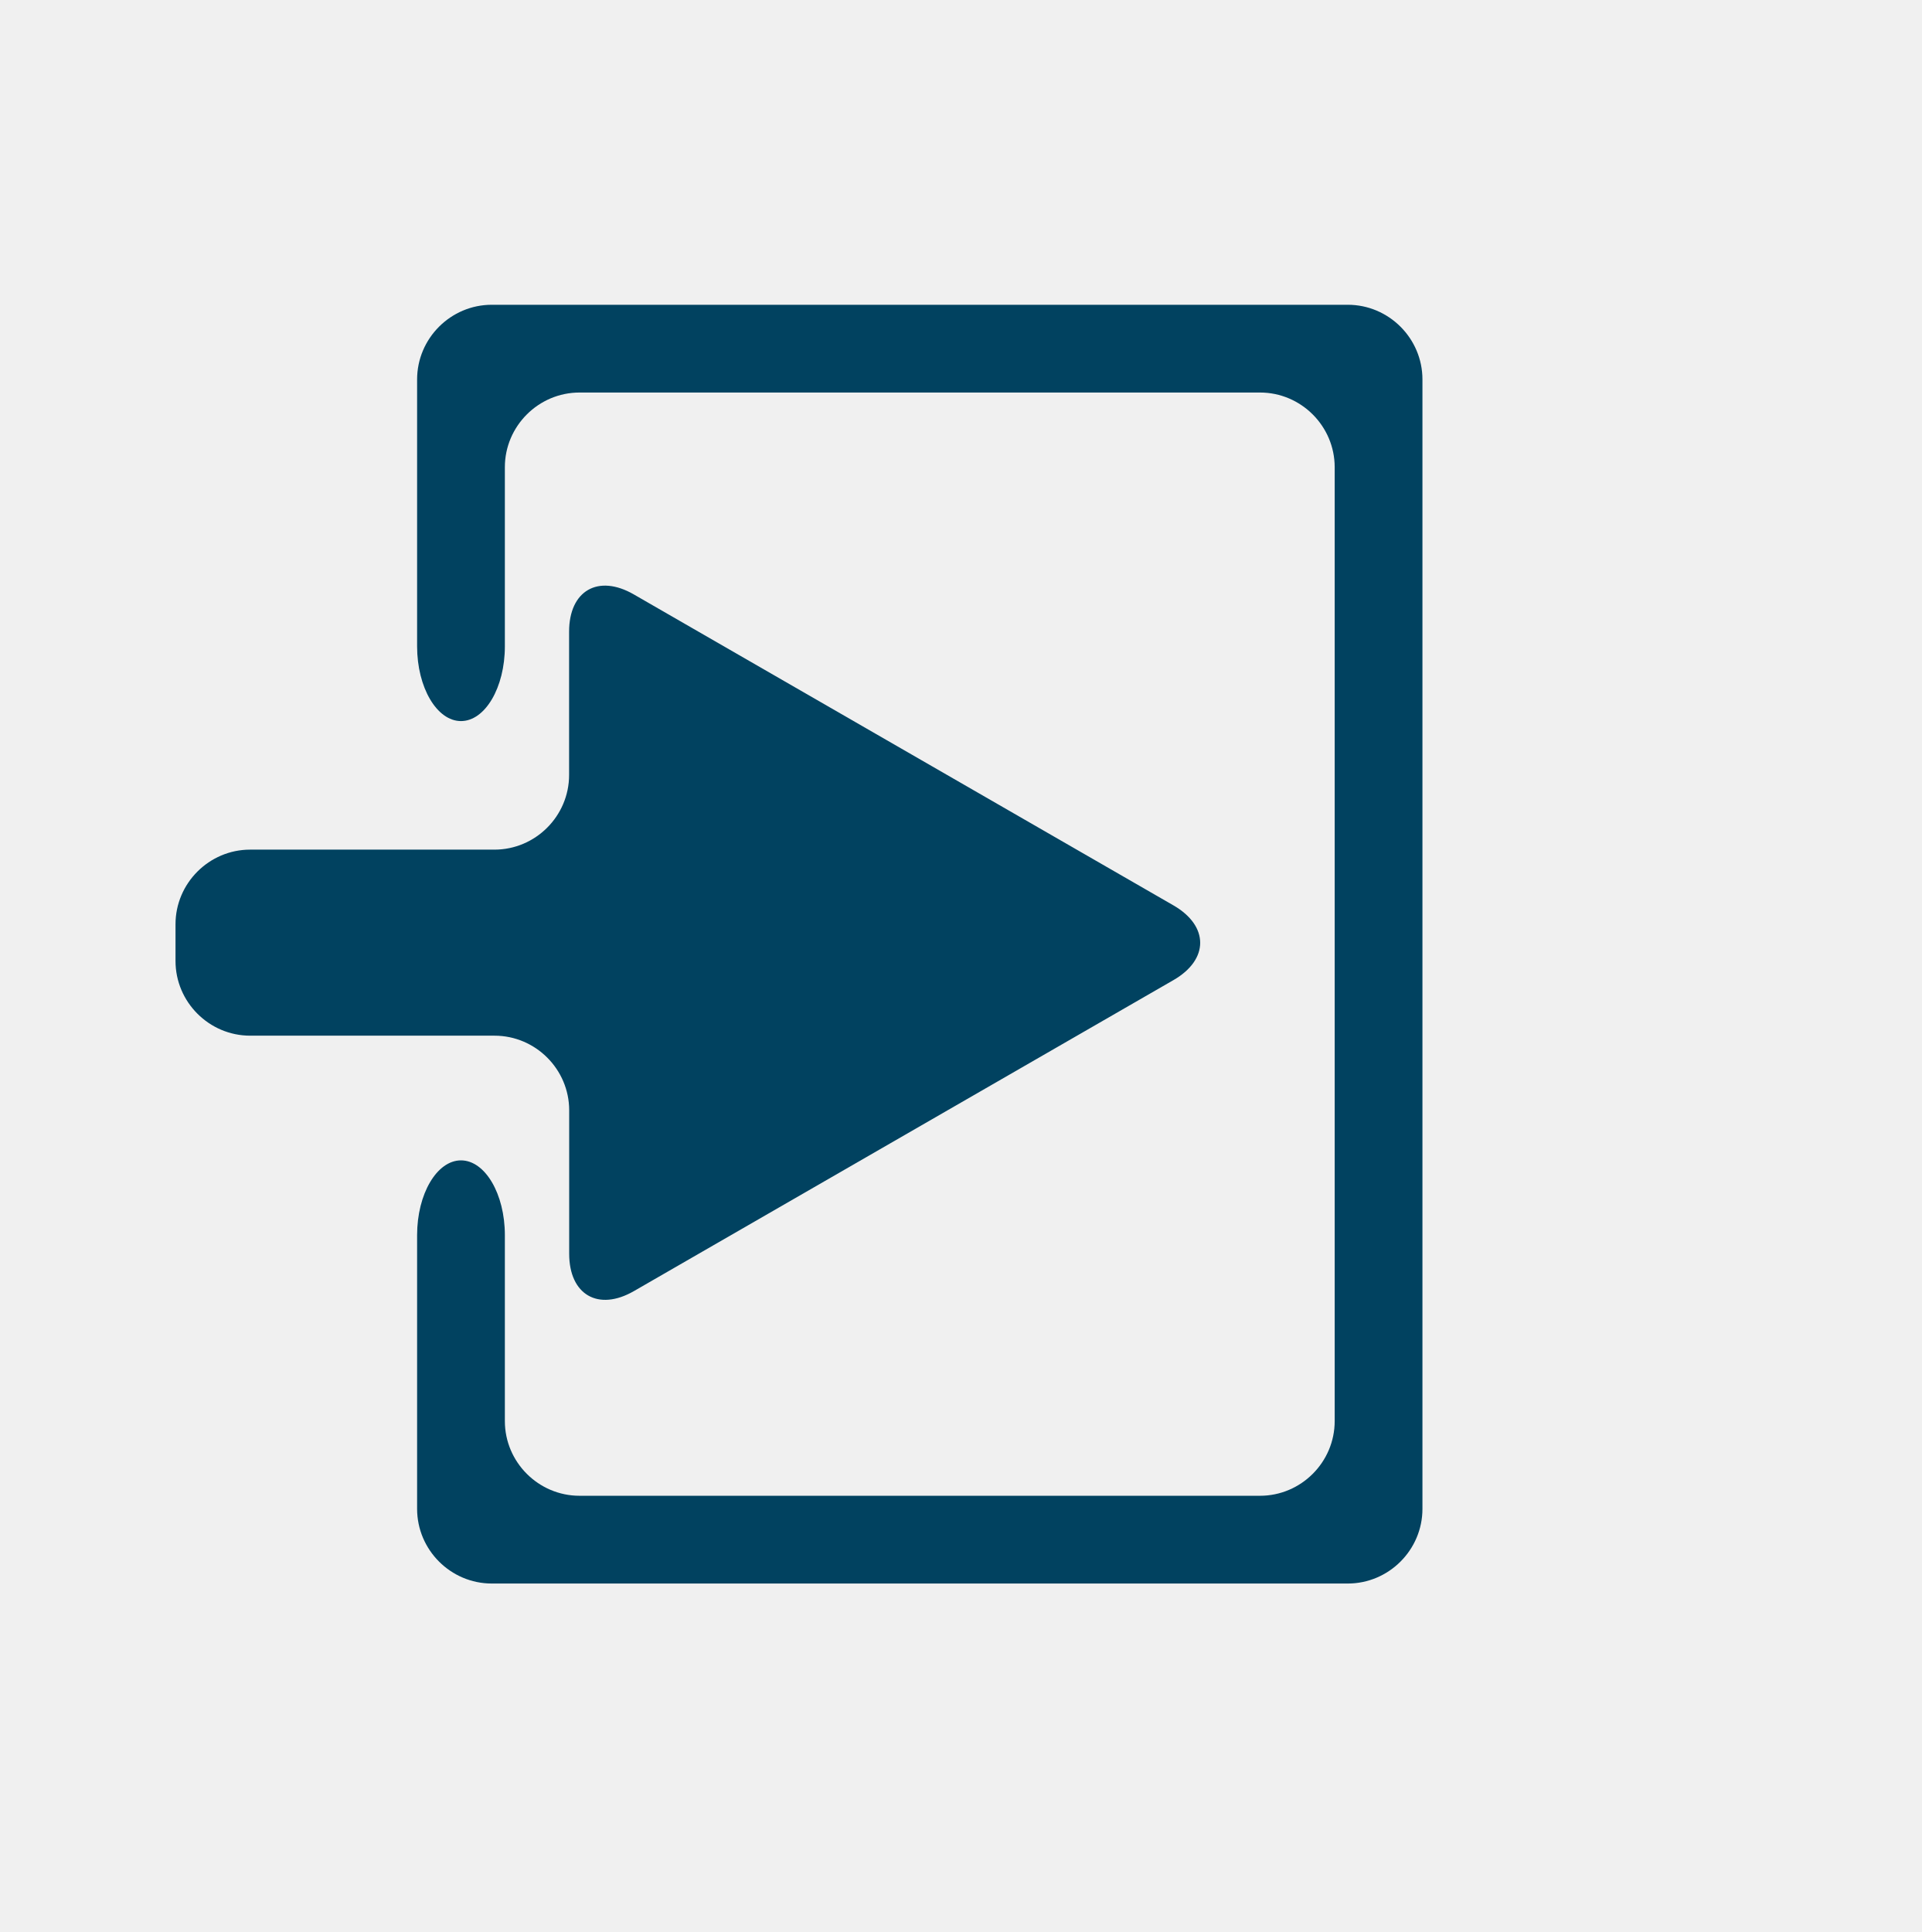
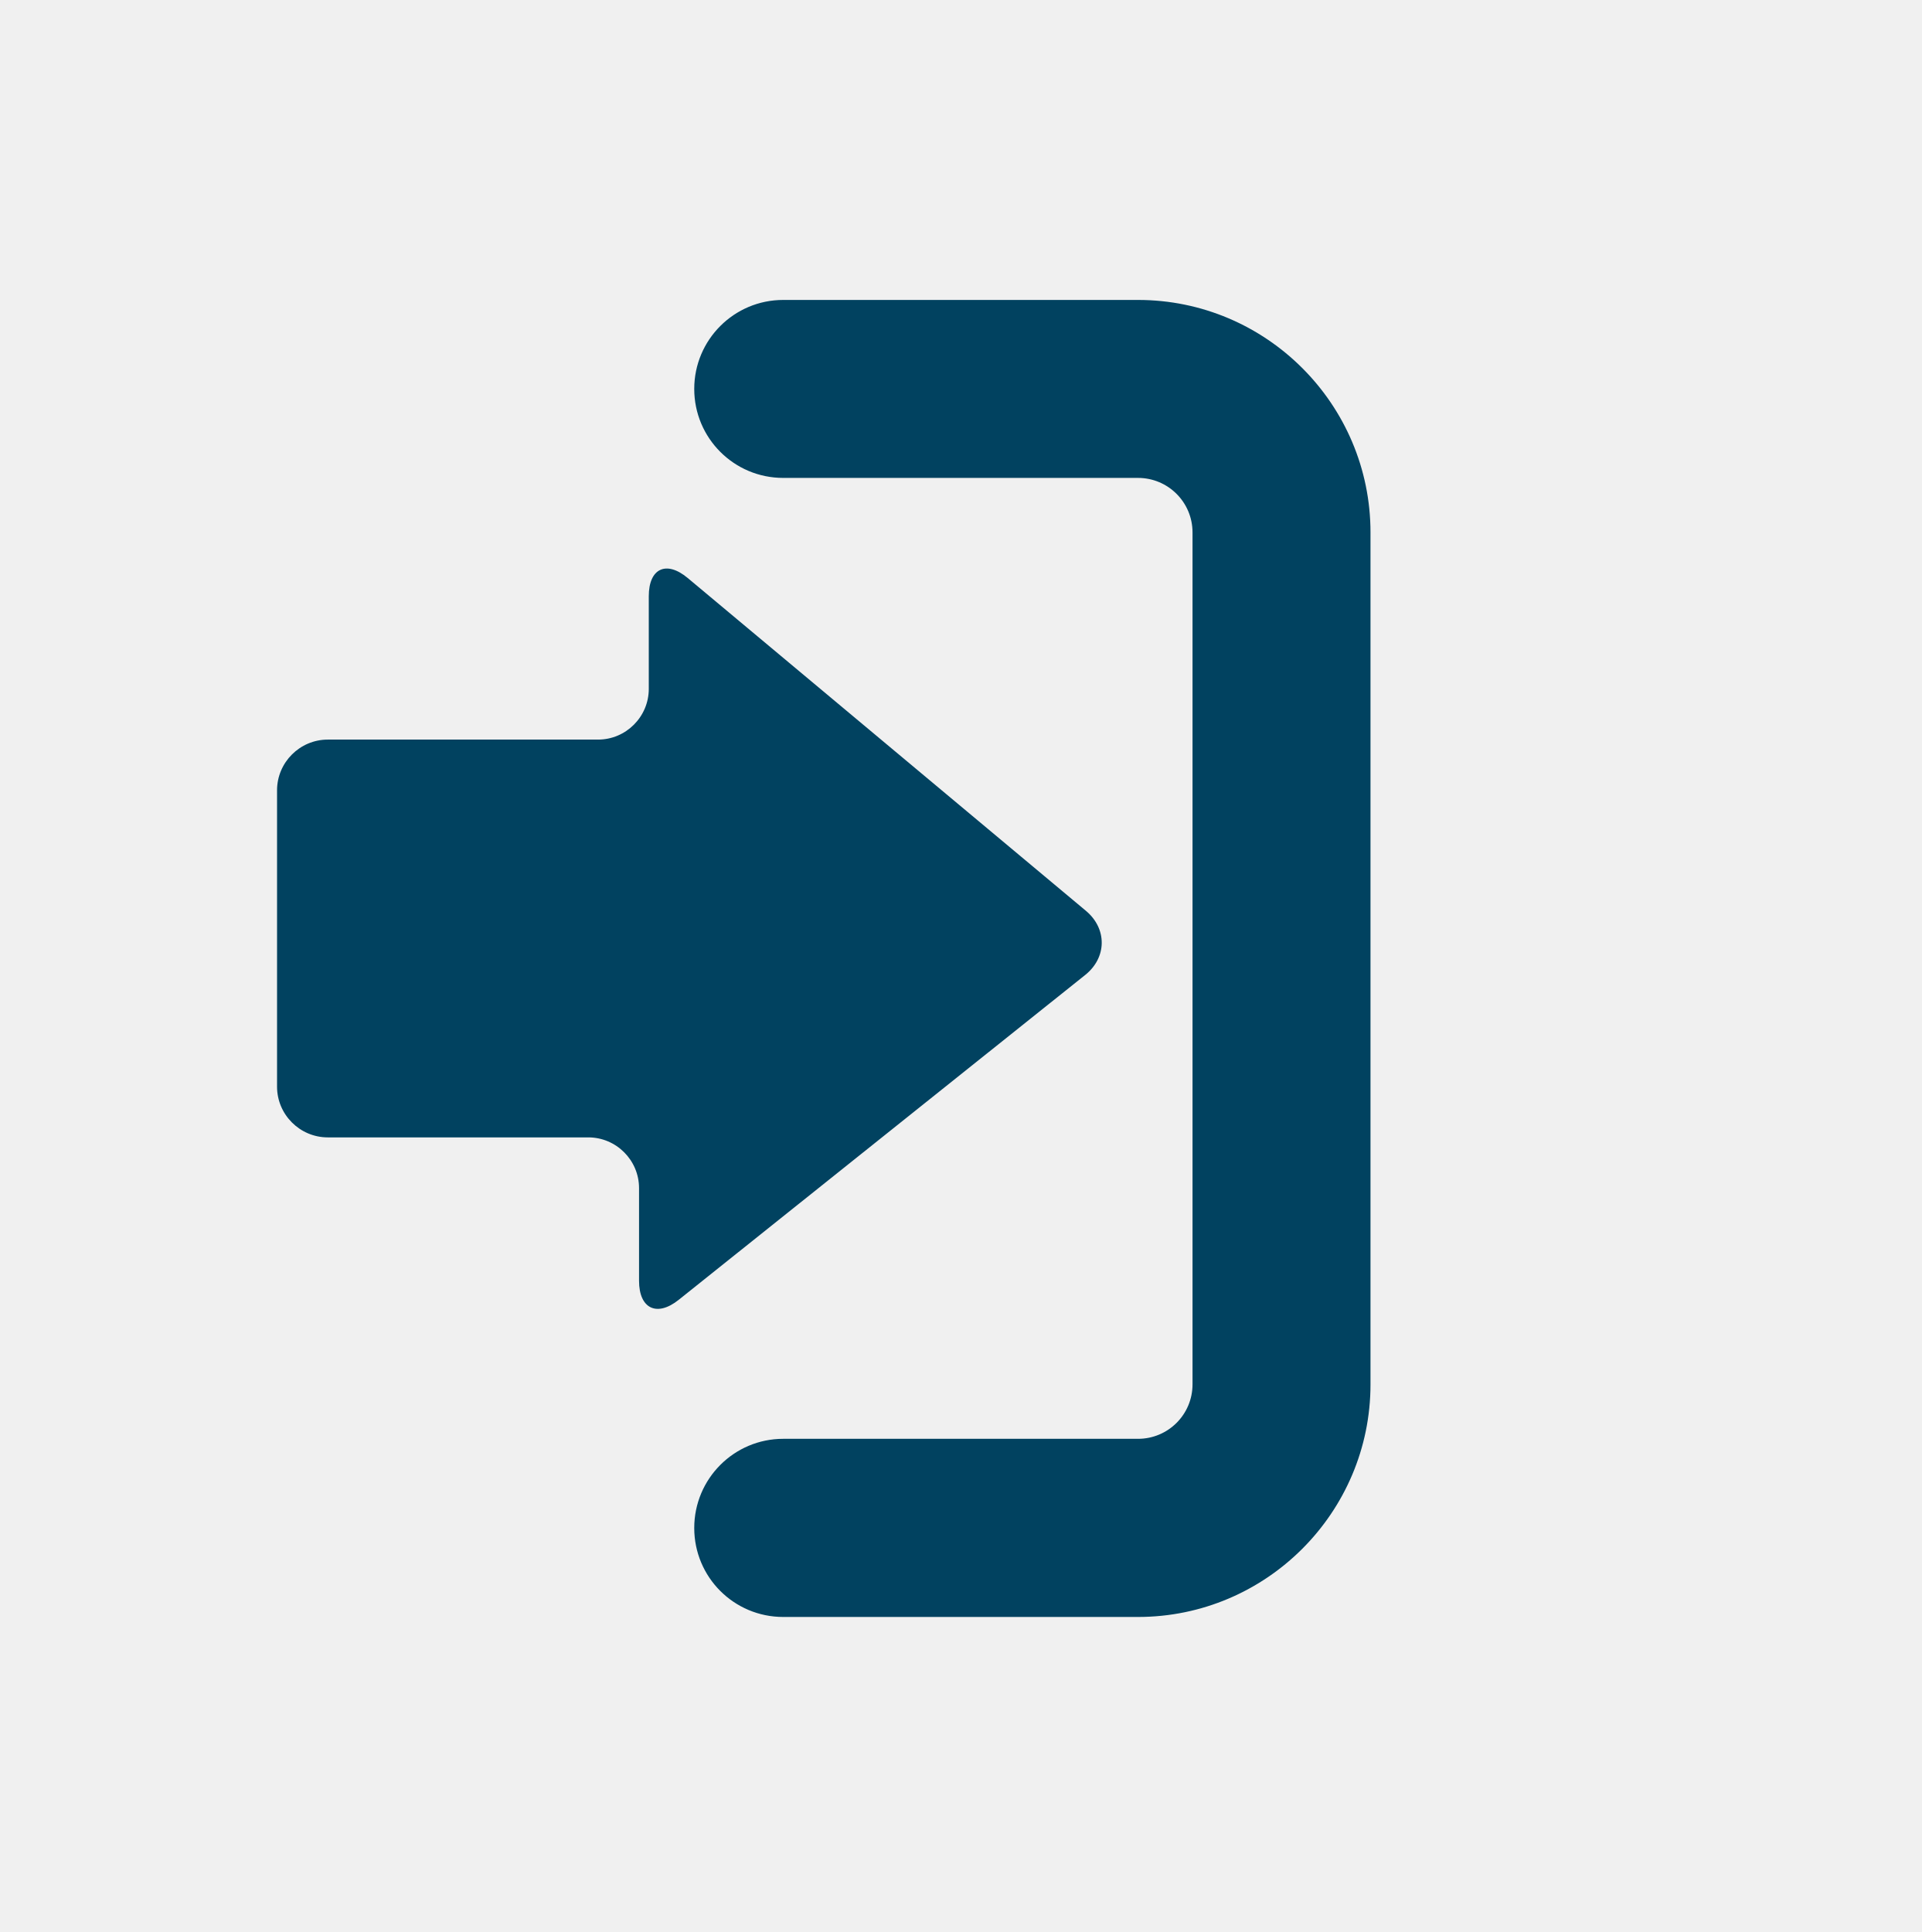
- <svg xmlns="http://www.w3.org/2000/svg" version="1.1" id="Ebene_1" x="0px" y="0px" width="21.9px" height="22.016px" viewBox="0 0 21.9 22.016" enable-background="new 0 0 21.9 22.016" xml:space="preserve">
-   <path display="none" fill="#014260" d="M5.74,8.079C5.464,7.71,5.192,7.331,4.905,6.965C4.813,6.848,4.822,6.772,4.9,6.66  c0.5-0.716,1.104-1.322,1.819-1.824c0.127-0.088,0.213-0.101,0.344,0.005c0.356,0.286,0.73,0.552,1.091,0.821  C8.39,5.569,8.617,5.49,8.832,5.385c0.067-0.032,0.13-0.127,0.144-0.203c0.07-0.421,0.122-0.846,0.192-1.267  C9.179,3.854,9.256,3.77,9.314,3.758c0.901-0.185,1.806-0.185,2.708,0.003c0.056,0.013,0.125,0.104,0.135,0.168  c0.07,0.413,0.132,0.828,0.181,1.244c0.017,0.129,0.061,0.203,0.186,0.229c0.021,0.004,0.046,0.011,0.063,0.023  c0.431,0.305,0.787,0.175,1.133-0.165c0.164-0.162,0.378-0.273,0.552-0.426c0.121-0.105,0.205-0.085,0.323-0.003  c0.722,0.502,1.329,1.118,1.837,1.837c0.082,0.118,0.065,0.194-0.02,0.304c-0.256,0.324-0.503,0.654-0.738,0.992  c-0.046,0.063-0.044,0.178-0.028,0.263c0.014,0.089,0.091,0.168,0.104,0.258c0.055,0.368,0.303,0.444,0.623,0.469  c0.323,0.023,0.646,0.083,0.967,0.141c0.057,0.009,0.134,0.077,0.146,0.132c0.191,0.901,0.188,1.807,0.004,2.707  c-0.011,0.061-0.098,0.136-0.159,0.146c-0.413,0.069-0.828,0.133-1.244,0.183c-0.137,0.017-0.215,0.063-0.243,0.198  c-0.015,0.067-0.038,0.139-0.076,0.193c-0.227,0.321-0.136,0.581,0.117,0.851c0.201,0.214,0.353,0.474,0.537,0.703  c0.084,0.104,0.092,0.178,0.018,0.286c-0.514,0.735-1.136,1.357-1.871,1.868c-0.109,0.077-0.185,0.063-0.285-0.019  c-0.323-0.256-0.659-0.494-0.984-0.748c-0.1-0.076-0.176-0.058-0.291-0.03c-0.514,0.119-0.754,0.418-0.743,0.951  c0.006,0.244-0.054,0.494-0.105,0.736c-0.015,0.063-0.1,0.151-0.166,0.165c-0.888,0.175-1.776,0.177-2.663-0.003  c-0.063-0.015-0.146-0.105-0.159-0.171c-0.07-0.413-0.119-0.831-0.191-1.243c-0.017-0.084-0.1-0.174-0.177-0.229  c-0.456-0.319-0.855-0.229-1.229,0.165c-0.154,0.162-0.364,0.269-0.533,0.414c-0.105,0.092-0.182,0.075-0.285,0.005  c-0.729-0.507-1.347-1.125-1.854-1.854c-0.082-0.116-0.072-0.194,0.015-0.306c0.255-0.321,0.503-0.652,0.738-0.989  c0.046-0.064,0.043-0.179,0.029-0.265c-0.017-0.088-0.093-0.168-0.104-0.256c-0.05-0.372-0.302-0.447-0.62-0.471  c-0.316-0.024-0.632-0.078-0.944-0.139c-0.068-0.013-0.163-0.094-0.177-0.156c-0.181-0.894-0.183-1.79,0.001-2.686  c0.014-0.061,0.1-0.136,0.16-0.146C4.415,9.02,4.839,8.969,5.26,8.897C5.336,8.885,5.43,8.822,5.463,8.755  C5.567,8.539,5.646,8.312,5.74,8.079z M10.624,7.996C9.216,7.995,8.08,9.135,8.082,10.548c0.002,1.398,1.134,2.53,2.536,2.532  c1.401,0.004,2.565-1.158,2.552-2.551C13.157,9.132,12.017,7.998,10.624,7.996z" />
-   <g>
-     <g>
+ <svg xmlns="http://www.w3.org/2000/svg" version="1.1" x="0px" y="0px" width="21.9px" height="22.016px" viewBox="0 0 21.9 22.016" enable-background="new 0 0 21.9 22.016" xml:space="preserve">
+   <g id="Ebene_1">
+     <path display="none" fill="#014260" d="M5.74,8.079C5.464,7.71,5.192,7.331,4.905,6.965C4.813,6.848,4.822,6.772,4.9,6.66   c0.5-0.717,1.104-1.322,1.819-1.824c0.127-0.088,0.213-0.102,0.344,0.005c0.355,0.286,0.729,0.552,1.091,0.821   C8.39,5.569,8.617,5.49,8.832,5.385c0.067-0.032,0.13-0.127,0.145-0.203c0.069-0.421,0.122-0.846,0.191-1.267   C9.179,3.854,9.256,3.77,9.314,3.758c0.9-0.185,1.806-0.185,2.708,0.003c0.056,0.013,0.125,0.104,0.135,0.168   c0.07,0.413,0.132,0.828,0.181,1.244c0.018,0.129,0.062,0.203,0.187,0.229c0.021,0.005,0.046,0.012,0.063,0.023   C13.018,5.73,13.374,5.6,13.72,5.26c0.163-0.162,0.378-0.273,0.552-0.426c0.121-0.105,0.205-0.085,0.323-0.003   c0.722,0.502,1.328,1.118,1.837,1.837c0.082,0.118,0.064,0.193-0.021,0.304c-0.256,0.324-0.503,0.654-0.738,0.992   c-0.046,0.063-0.044,0.178-0.027,0.263c0.014,0.089,0.091,0.168,0.104,0.258c0.056,0.368,0.304,0.444,0.623,0.47   c0.323,0.022,0.646,0.083,0.967,0.141c0.058,0.009,0.135,0.077,0.146,0.132c0.19,0.901,0.188,1.808,0.004,2.707   c-0.011,0.062-0.098,0.136-0.159,0.146c-0.413,0.068-0.828,0.133-1.244,0.183c-0.137,0.018-0.215,0.063-0.243,0.198   c-0.015,0.066-0.037,0.139-0.075,0.192c-0.228,0.321-0.137,0.581,0.116,0.852c0.201,0.214,0.354,0.474,0.537,0.703   c0.084,0.104,0.093,0.178,0.019,0.286c-0.515,0.734-1.136,1.356-1.871,1.867c-0.109,0.077-0.186,0.063-0.285-0.019   c-0.323-0.256-0.659-0.494-0.984-0.748c-0.1-0.076-0.176-0.058-0.291-0.03c-0.514,0.119-0.754,0.418-0.742,0.951   c0.006,0.244-0.055,0.494-0.105,0.736c-0.015,0.063-0.1,0.15-0.166,0.165c-0.888,0.175-1.776,0.177-2.663-0.003   c-0.063-0.016-0.146-0.105-0.159-0.171C9.103,16.83,9.054,16.412,8.982,16c-0.018-0.084-0.101-0.174-0.177-0.229   c-0.456-0.318-0.855-0.229-1.229,0.165c-0.154,0.162-0.364,0.27-0.533,0.414c-0.104,0.092-0.182,0.075-0.285,0.005   c-0.729-0.507-1.347-1.125-1.854-1.854c-0.082-0.116-0.072-0.194,0.015-0.307c0.255-0.32,0.503-0.651,0.738-0.988   c0.046-0.064,0.043-0.18,0.029-0.266c-0.018-0.088-0.094-0.168-0.104-0.256c-0.05-0.372-0.302-0.447-0.62-0.471   c-0.315-0.024-0.632-0.078-0.943-0.139c-0.068-0.014-0.163-0.095-0.178-0.156c-0.181-0.895-0.183-1.79,0.001-2.687   c0.015-0.061,0.101-0.136,0.16-0.146C4.415,9.02,4.839,8.969,5.26,8.897C5.336,8.885,5.43,8.823,5.463,8.755   C5.567,8.539,5.646,8.312,5.74,8.079z M10.624,7.996C9.216,7.995,8.08,9.135,8.082,10.548c0.002,1.397,1.134,2.53,2.536,2.532   c1.401,0.004,2.565-1.158,2.552-2.552C13.157,9.132,12.017,7.998,10.624,7.996z" />
+     <g id="Pfeil_6_1_">
      <g>
-         <path fill="#014260" d="M16.209,17.194c0,0.468-0.383,0.851-0.851,0.851H5.604c-0.468,0-0.851-0.383-0.851-0.851v-3.12     c0-0.468,0.225-0.851,0.5-0.851s0.5,0.383,0.5,0.851v2.12c0,0.468,0.383,0.851,0.851,0.851h7.754     c0.468,0,0.851-0.383,0.851-0.851V5.324c0-0.468-0.383-0.851-0.851-0.851H6.604c-0.468,0-0.851,0.383-0.851,0.851v2.042     c0,0.468-0.225,0.851-0.5,0.851s-0.5-0.383-0.5-0.851V4.324c0-0.468,0.383-0.851,0.851-0.851h9.754     c0.468,0,0.851,0.383,0.851,0.851V17.194z" />
+         <g>
+           <g>
+             <g>
+               <path fill="#014260" d="M7.837,6.587C7.593,6.383,7.393,6.476,7.393,6.794V7.85c0,0.318-0.26,0.578-0.578,0.578h-3.08        c-0.318,0-0.578,0.26-0.578,0.578v3.377c0,0.318,0.26,0.578,0.578,0.578h2.969c0.318,0,0.578,0.26,0.578,0.578v1.056        c0,0.318,0.203,0.416,0.452,0.217l4.631-3.701c0.249-0.198,0.253-0.528,0.009-0.732L7.837,6.587z" />
+             </g>
+           </g>
+         </g>
+       </g>
+       <g>
+         <path fill="#014260" d="M12.968,18.426H8.925c-0.561,0-1.014-0.453-1.014-1.014s0.454-1.016,1.014-1.016h4.043     c0.343,0,0.621-0.277,0.621-0.621V6.067c0-0.343-0.278-0.621-0.621-0.621H8.925c-0.561,0-1.014-0.454-1.014-1.014     c0-0.56,0.454-1.014,1.014-1.014h4.043c1.461,0,2.649,1.189,2.649,2.649v9.709C15.617,17.237,14.428,18.426,12.968,18.426z" />
      </g>
    </g>
  </g>
-   <g id="Pfeil_25">
-     <g>
+   <g id="Ebene_2" display="none">
+     <rect x="5.07" y="4.54" display="inline" fill="none" stroke="#014260" stroke-miterlimit="10" width="11.318" height="12.408" />
+     <polygon display="inline" fill="#014260" points="16.451,16.798 11.958,12.178 11.958,4.39 16.451,4.39  " />
+     <g id="Pfeil_6" display="inline">
      <g>
-         <g>
-           <path fill="#014260" d="M2,10.951c0,0.468,0.383,0.851,0.851,0.851h2.784c0.468,0,0.851,0.383,0.851,0.851v1.634      c0,0.468,0.332,0.659,0.737,0.426l6.15-3.545c0.405-0.234,0.404-0.616,0-0.85l-6.15-3.544C6.816,6.539,6.485,6.731,6.485,7.198      v1.633c0,0.468-0.383,0.851-0.851,0.851H2.85C2.383,9.682,2,10.065,2,10.532V10.951z" />
-         </g>
+         <polygon fill="#014260" stroke="#FFFFFF" stroke-width="0.5" stroke-miterlimit="10" points="7.26,7.12 7.26,8.938 2.702,8.938      2.702,12.662 7.182,12.662 7.182,14.48 11.209,10.844    " />
      </g>
    </g>
  </g>
</svg>
